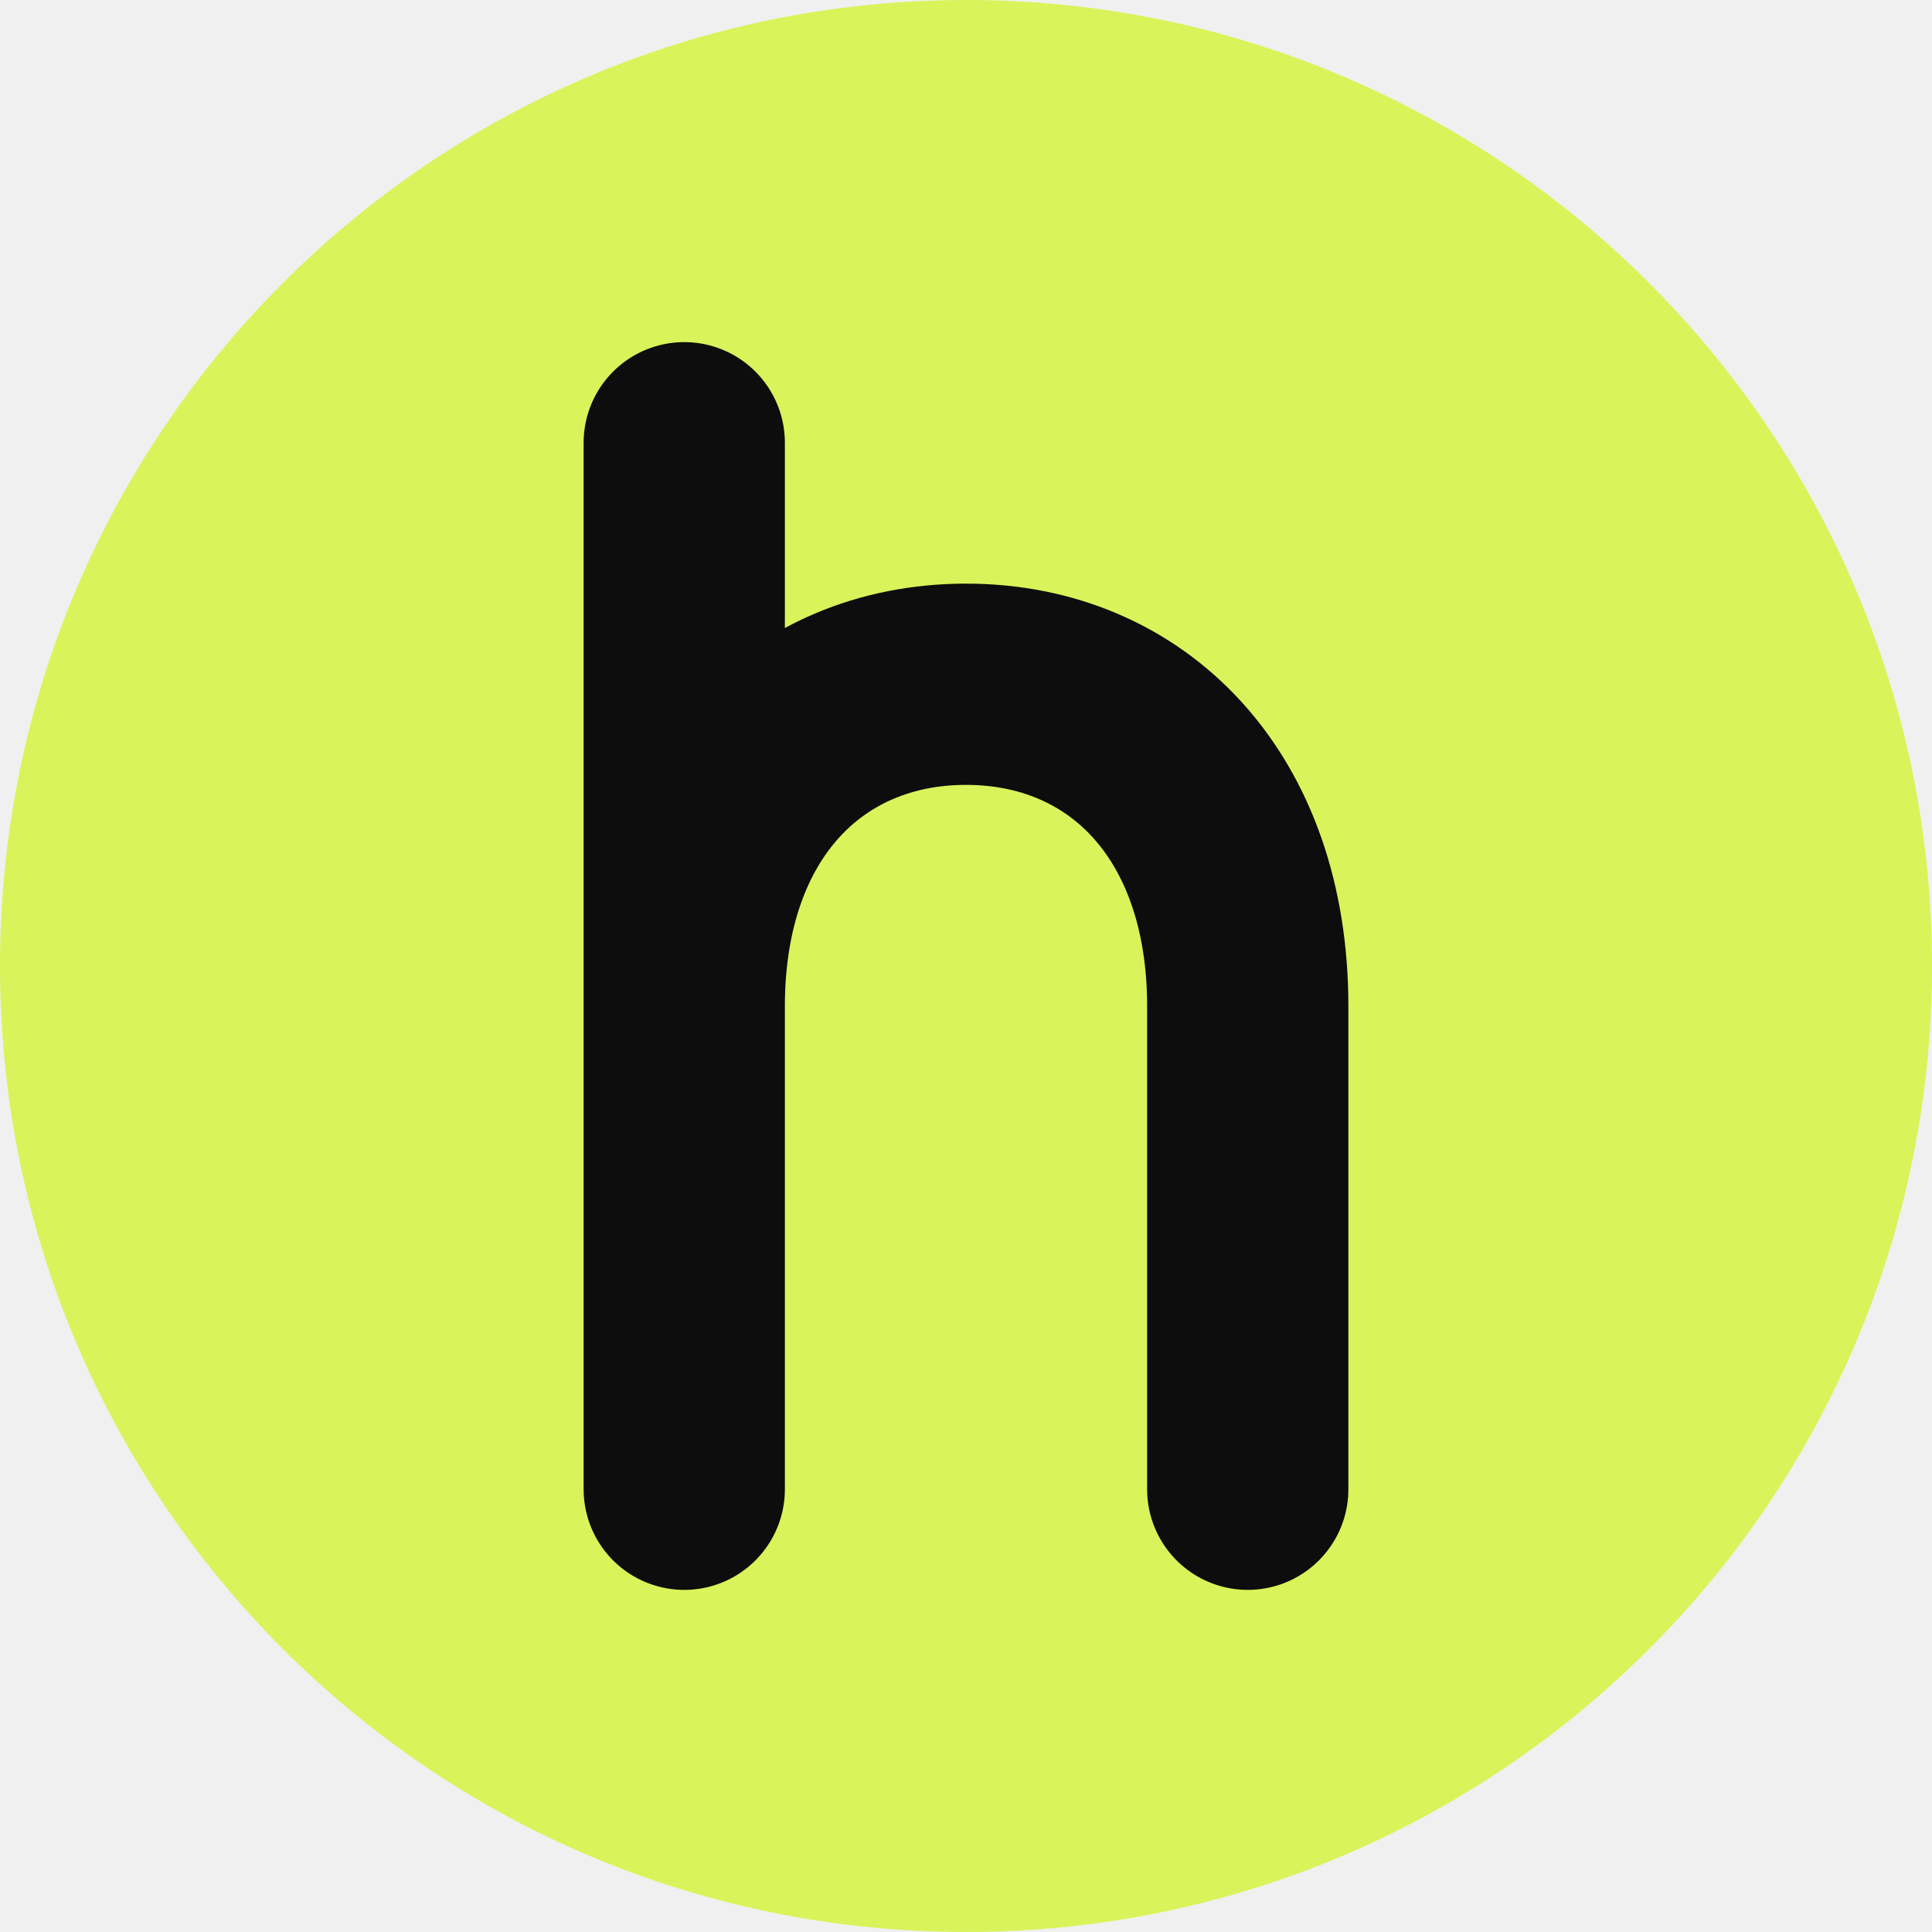
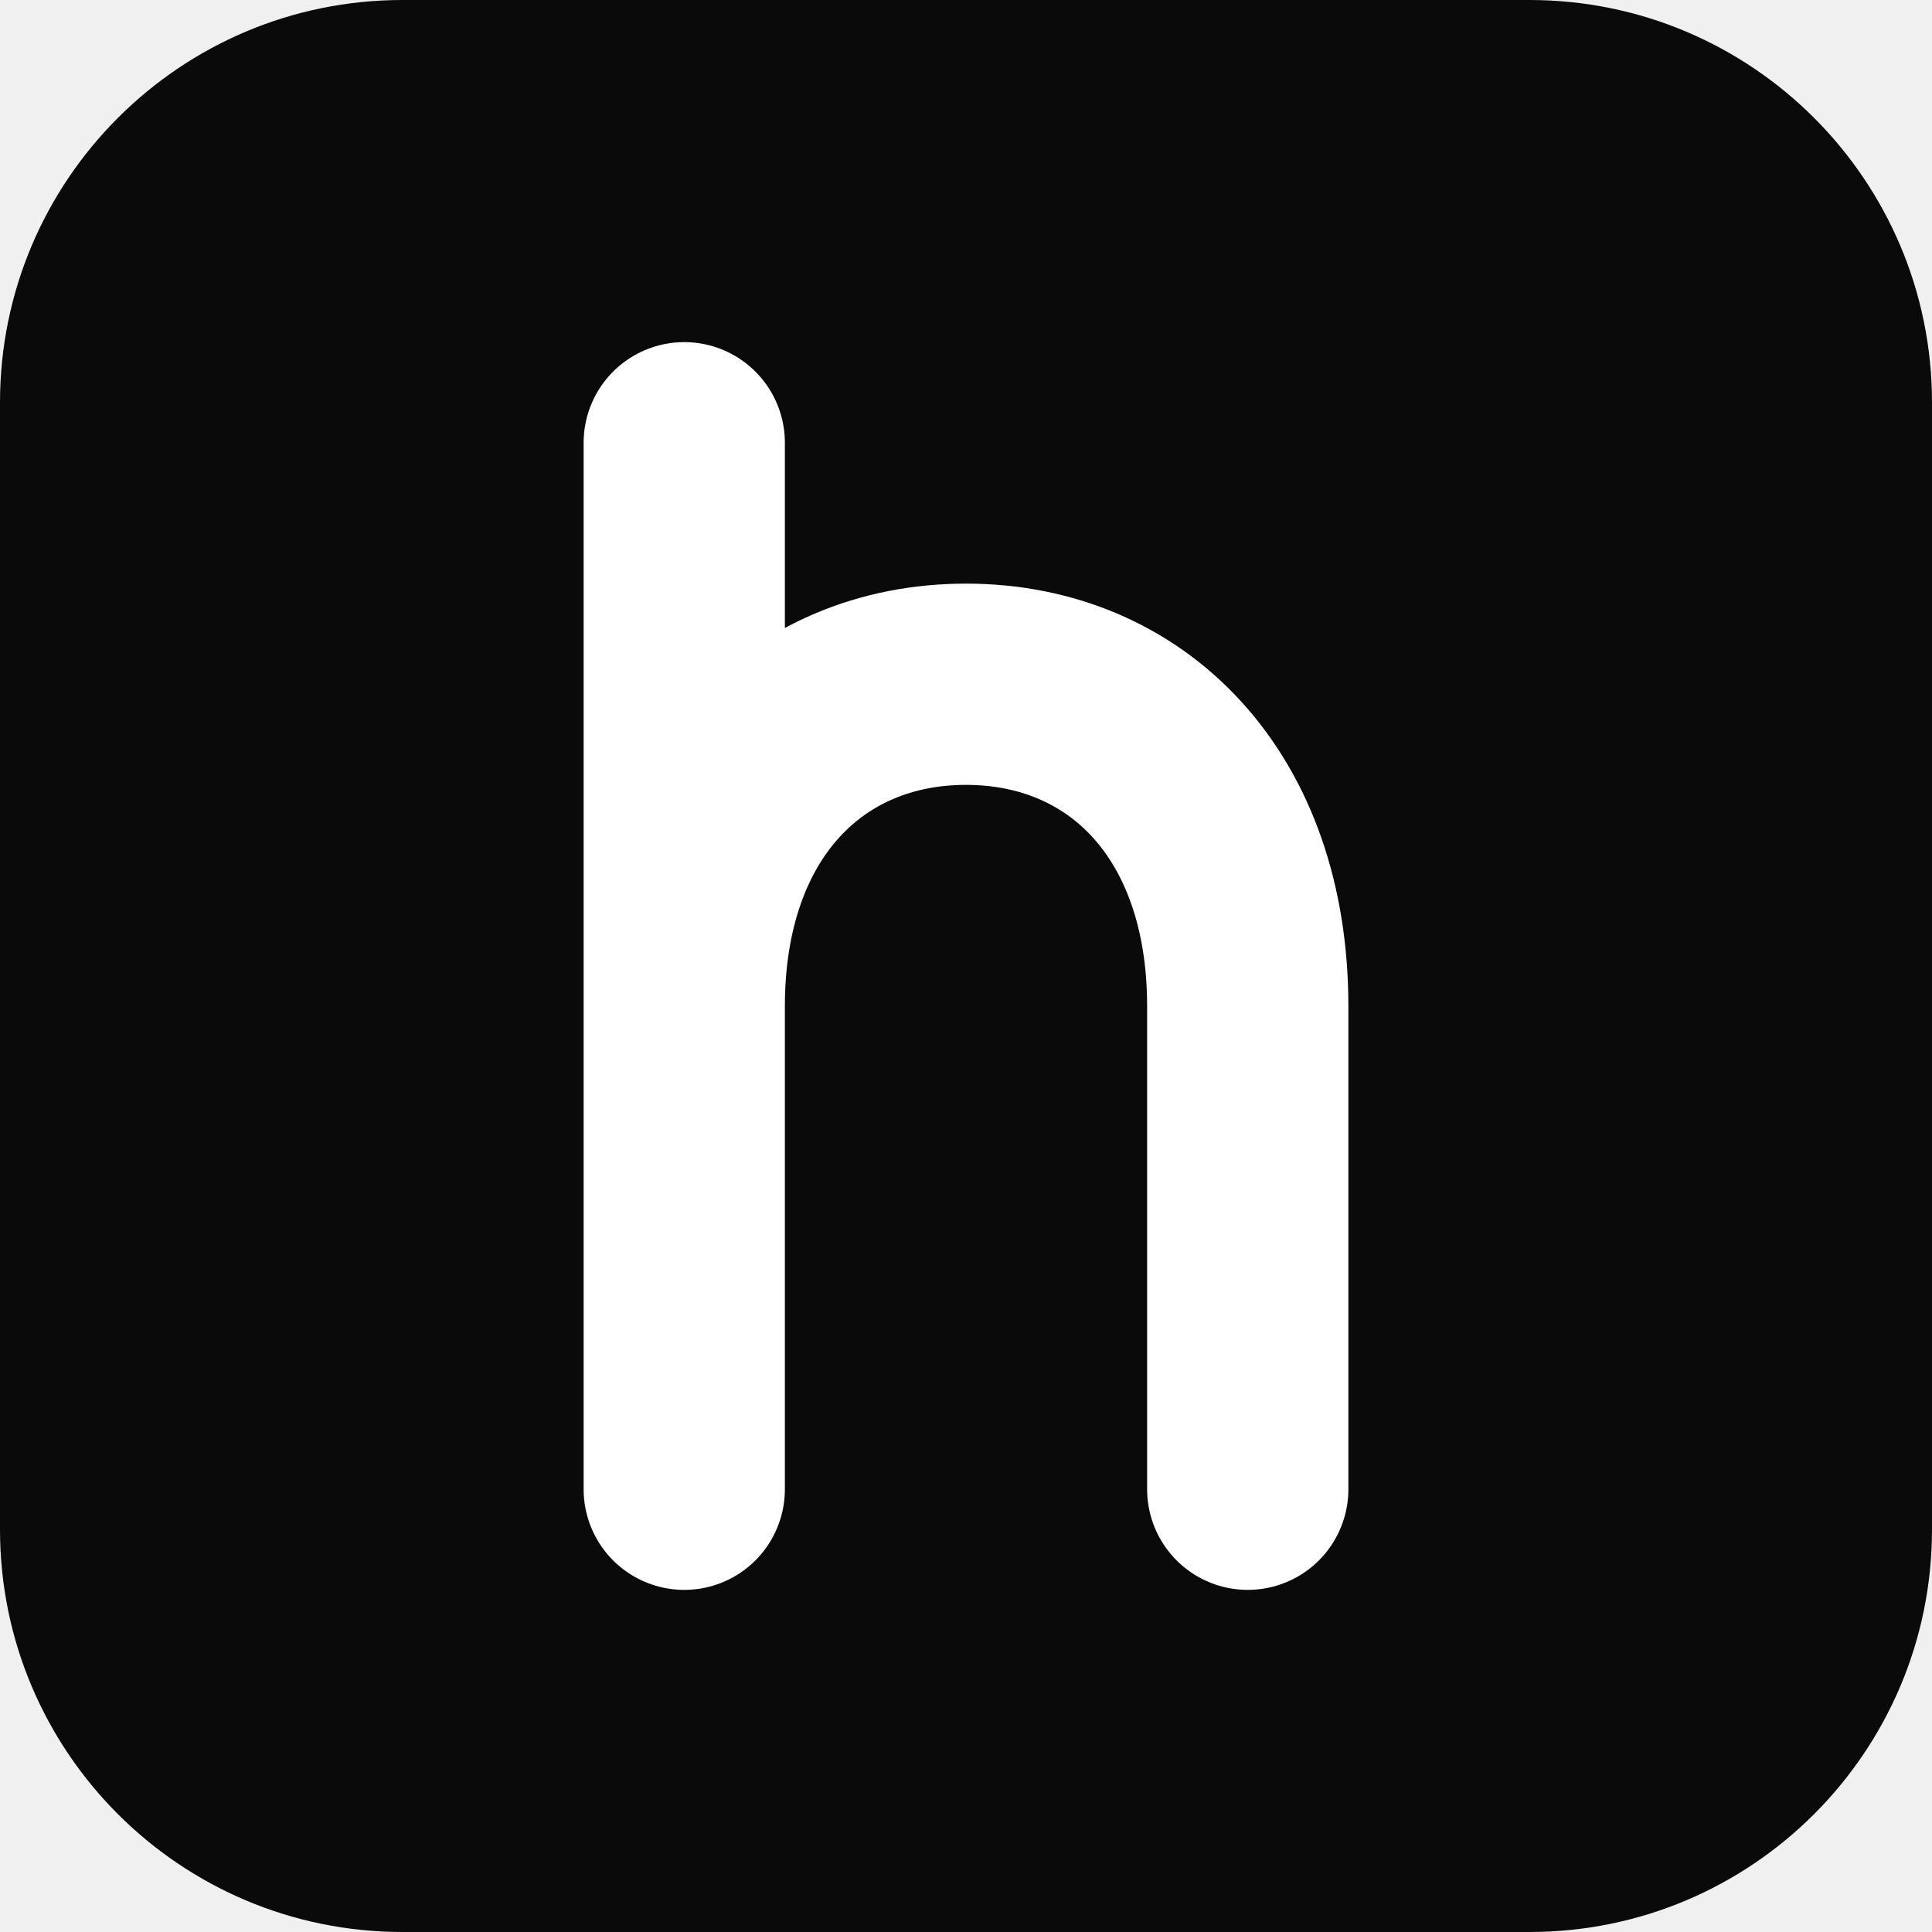
<svg xmlns="http://www.w3.org/2000/svg" viewBox="0 0 48 48">
-   <circle cx="24" cy="24" r="24" fill="#d8f45a" />
-   <path d="M17 11v26M17 25c0-5 3-8 7-8s7 3 7 8v12" fill="none" stroke="#0d0d0d" stroke-width="5" stroke-linecap="round" stroke-linejoin="round" />
+   <rect width="48" height="48" rx="10" fill="#0a0a0a" />
+   <path d="M17 11v26M17 25c0-5 3-8 7-8s7 3 7 8v12" fill="none" stroke="#fff" stroke-width="5" stroke-linecap="round" stroke-linejoin="round" />
</svg>
